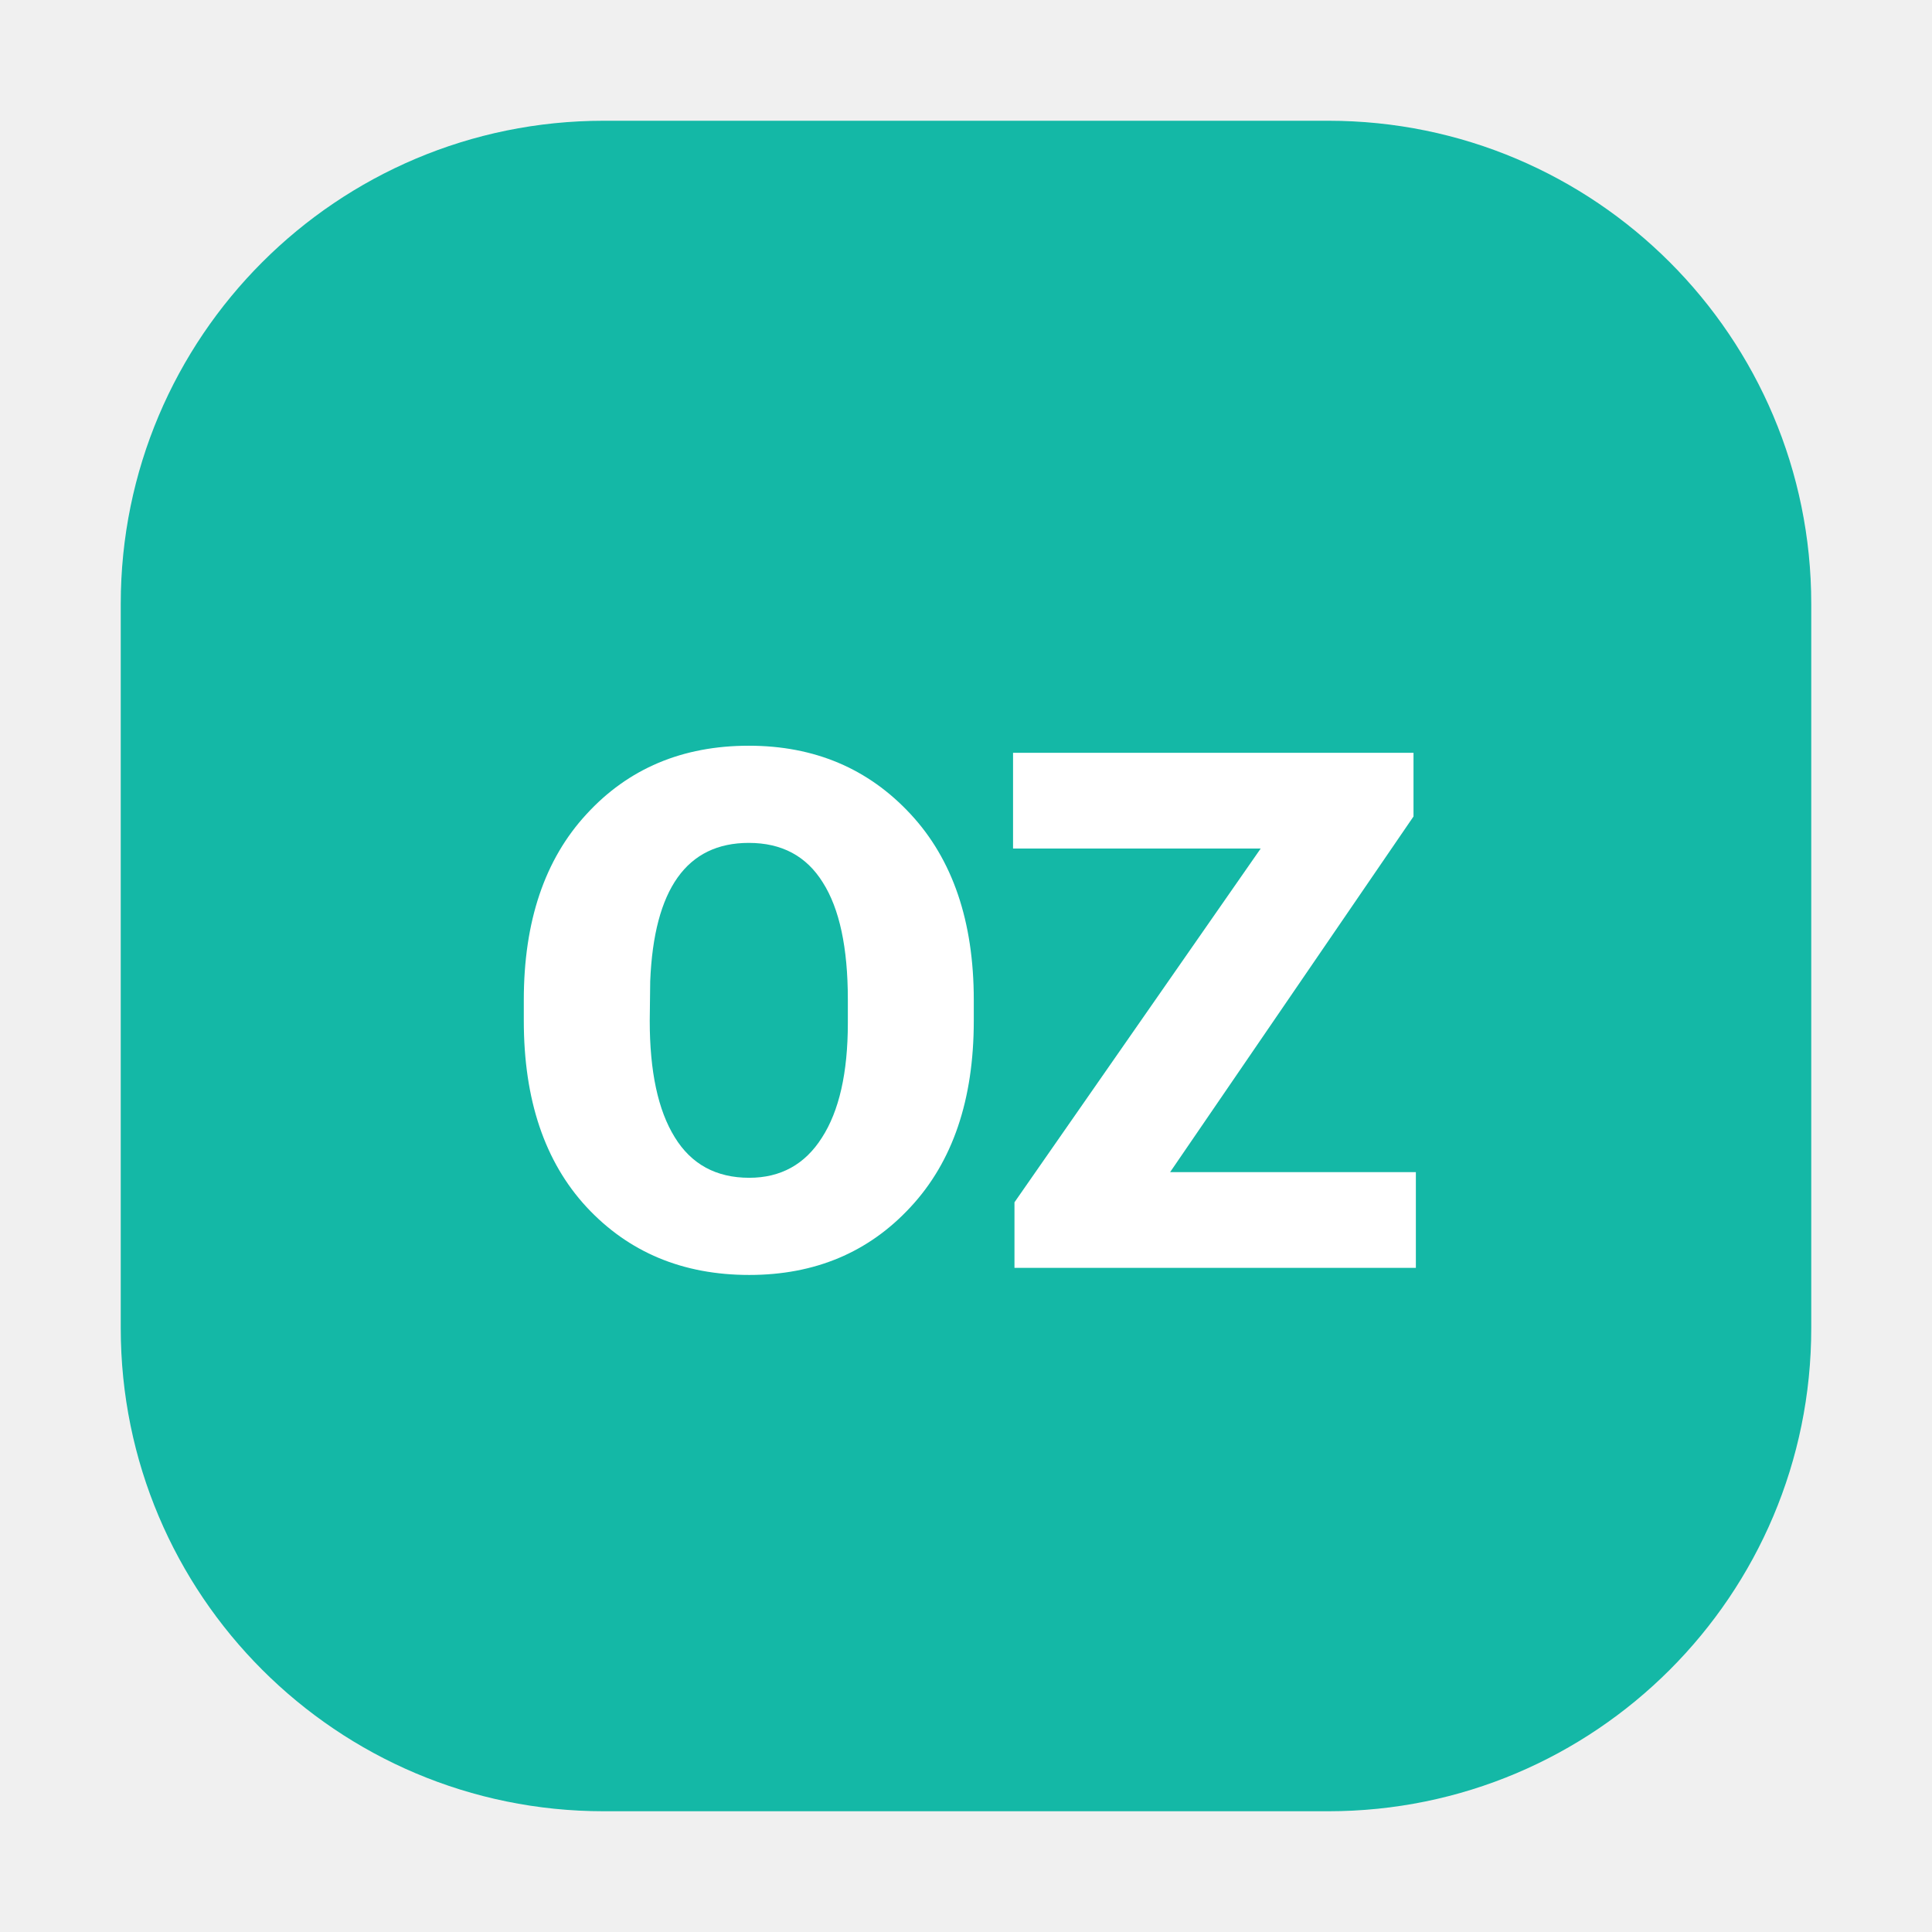
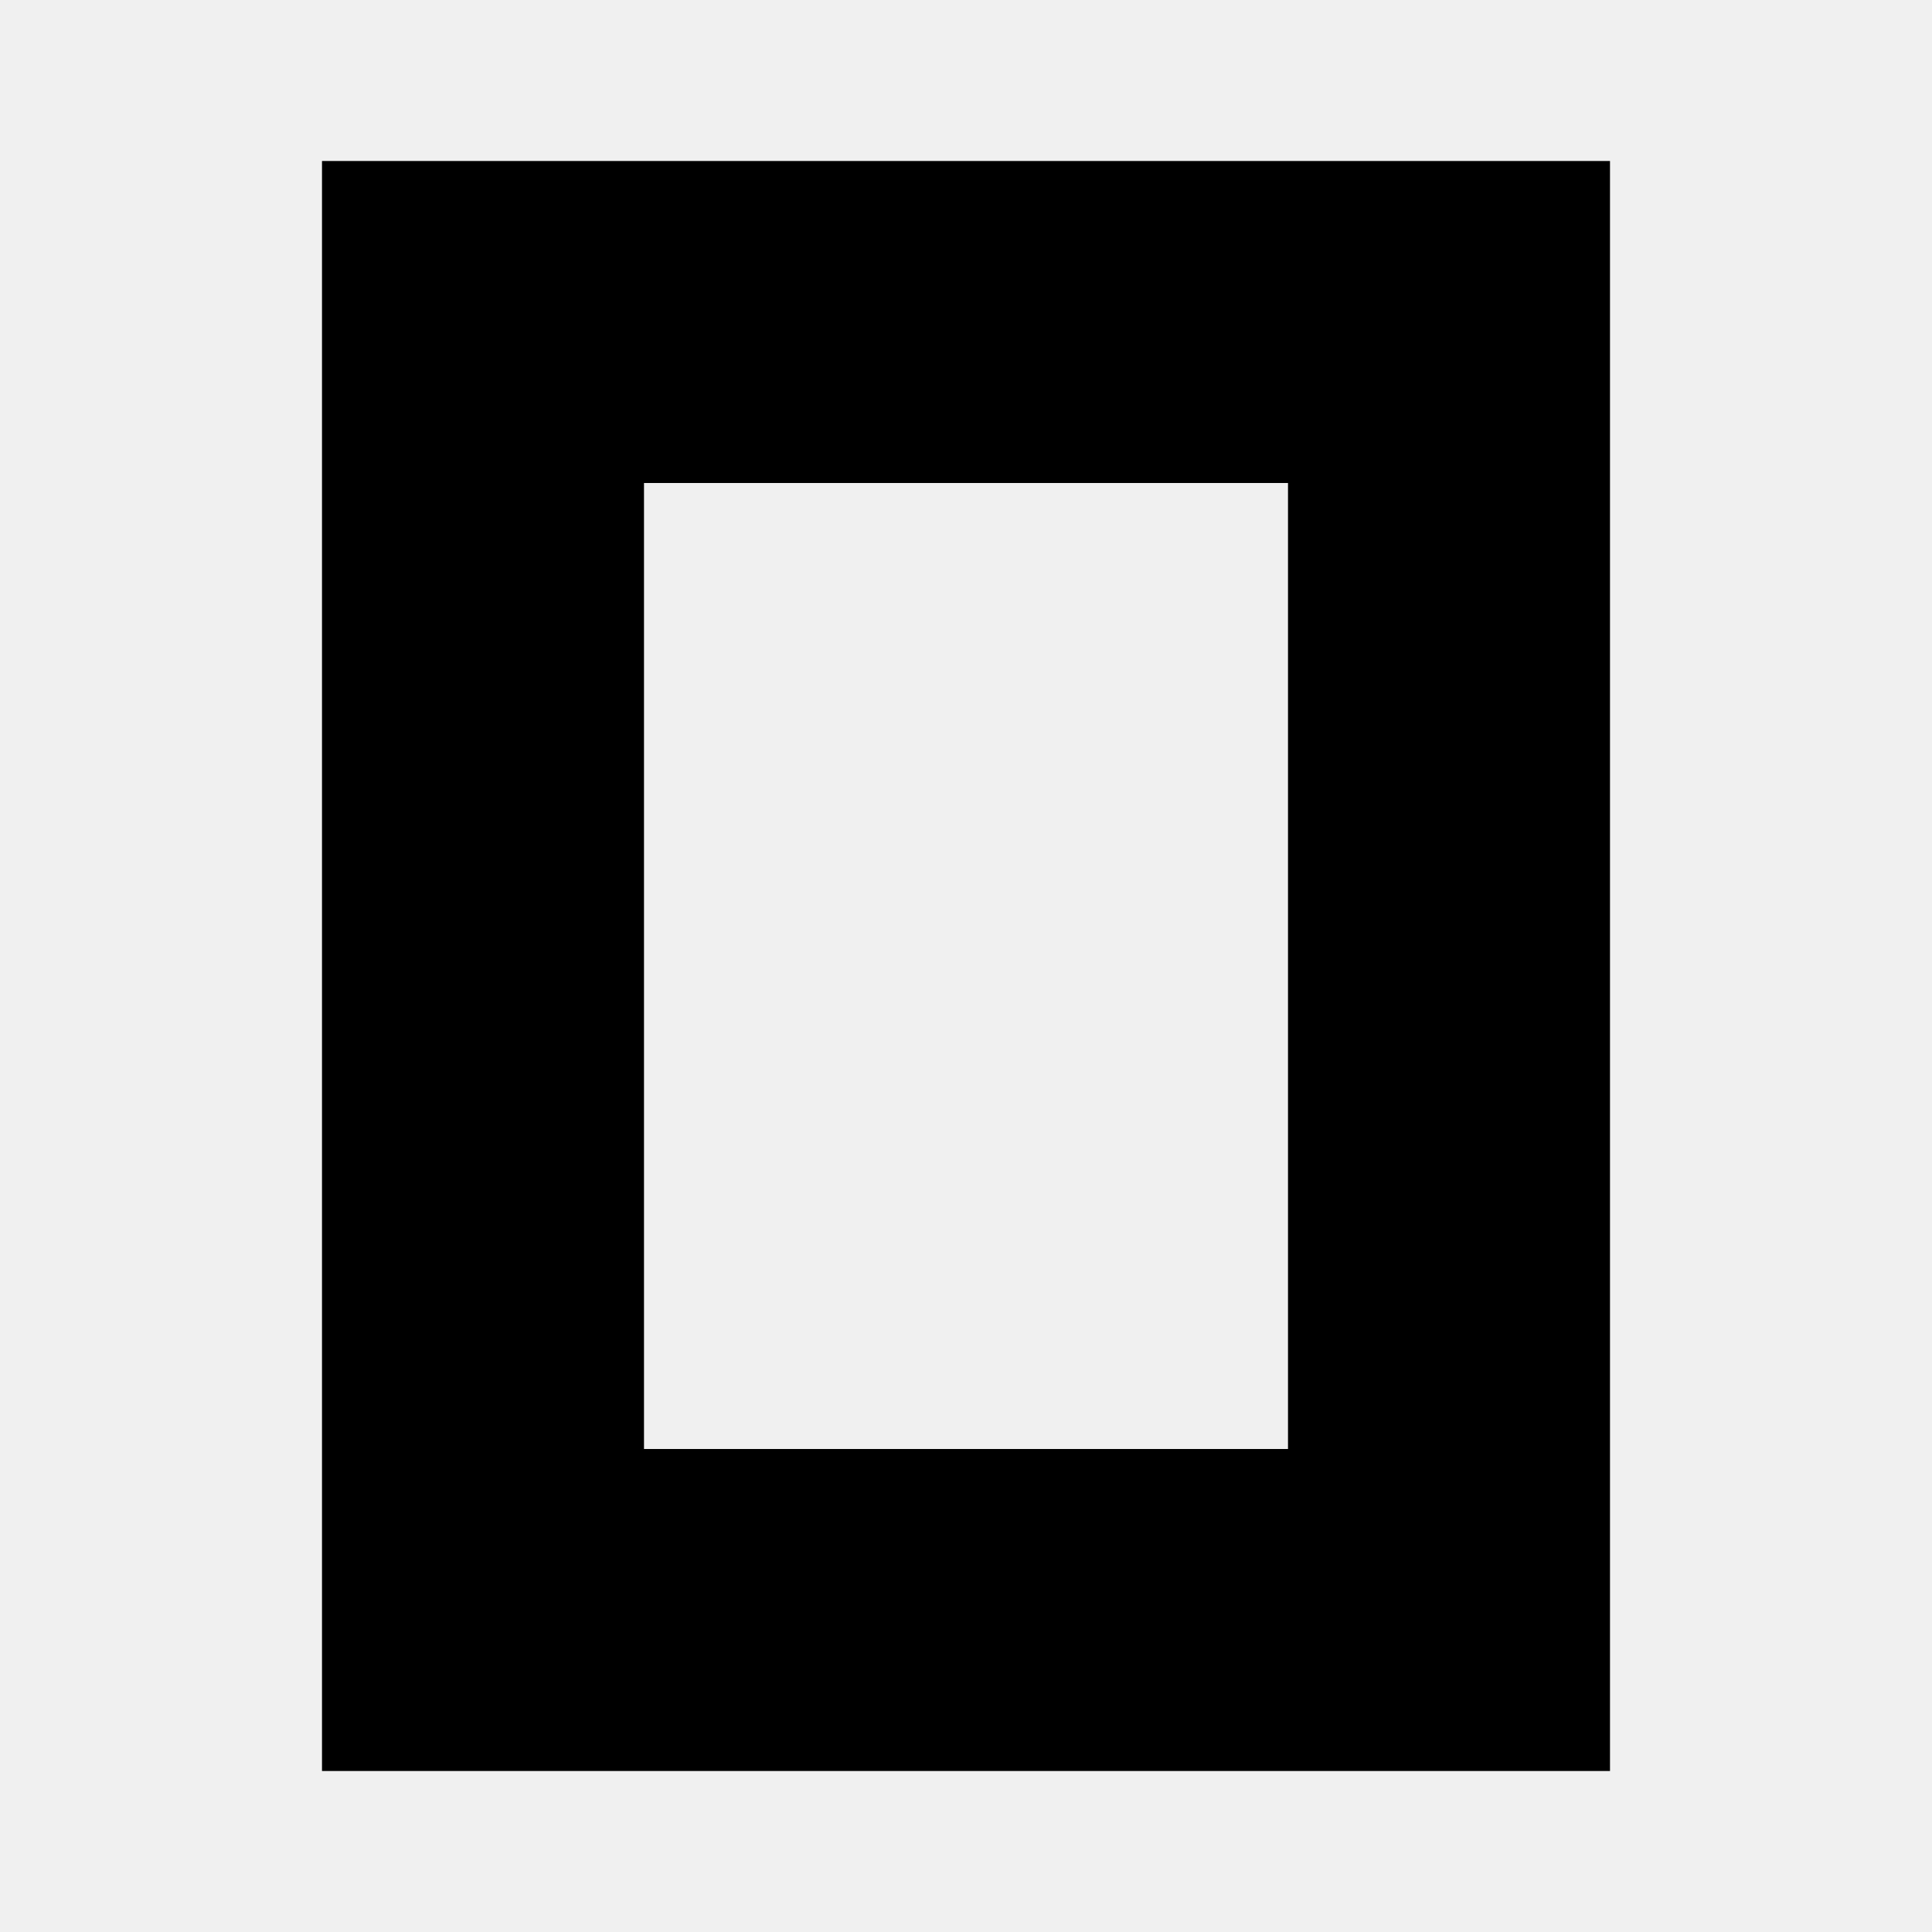
- <svg xmlns="http://www.w3.org/2000/svg" viewBox="0 0 64 64" role="img" aria-label="OpenCode Zen">
-   <rect x="4" y="4" width="56" height="56" rx="16" fill="#14B8A6" />
-   <text x="32" y="42" font-family="-apple-system,BlinkMacSystemFont,Segoe UI,Roboto,Helvetica,Arial,sans-serif" font-size="24" font-weight="800" fill="#ffffff" text-anchor="middle">OZ</text>
+ <svg xmlns="http://www.w3.org/2000/svg" fill="currentColor" fill-rule="evenodd" height="1em" style="flex:none;line-height:1" viewBox="0 0 24 24" width="1em">
+   <path d="M16 6H8v12h8V6zm4 16H4V2h16v20z" />
</svg>
